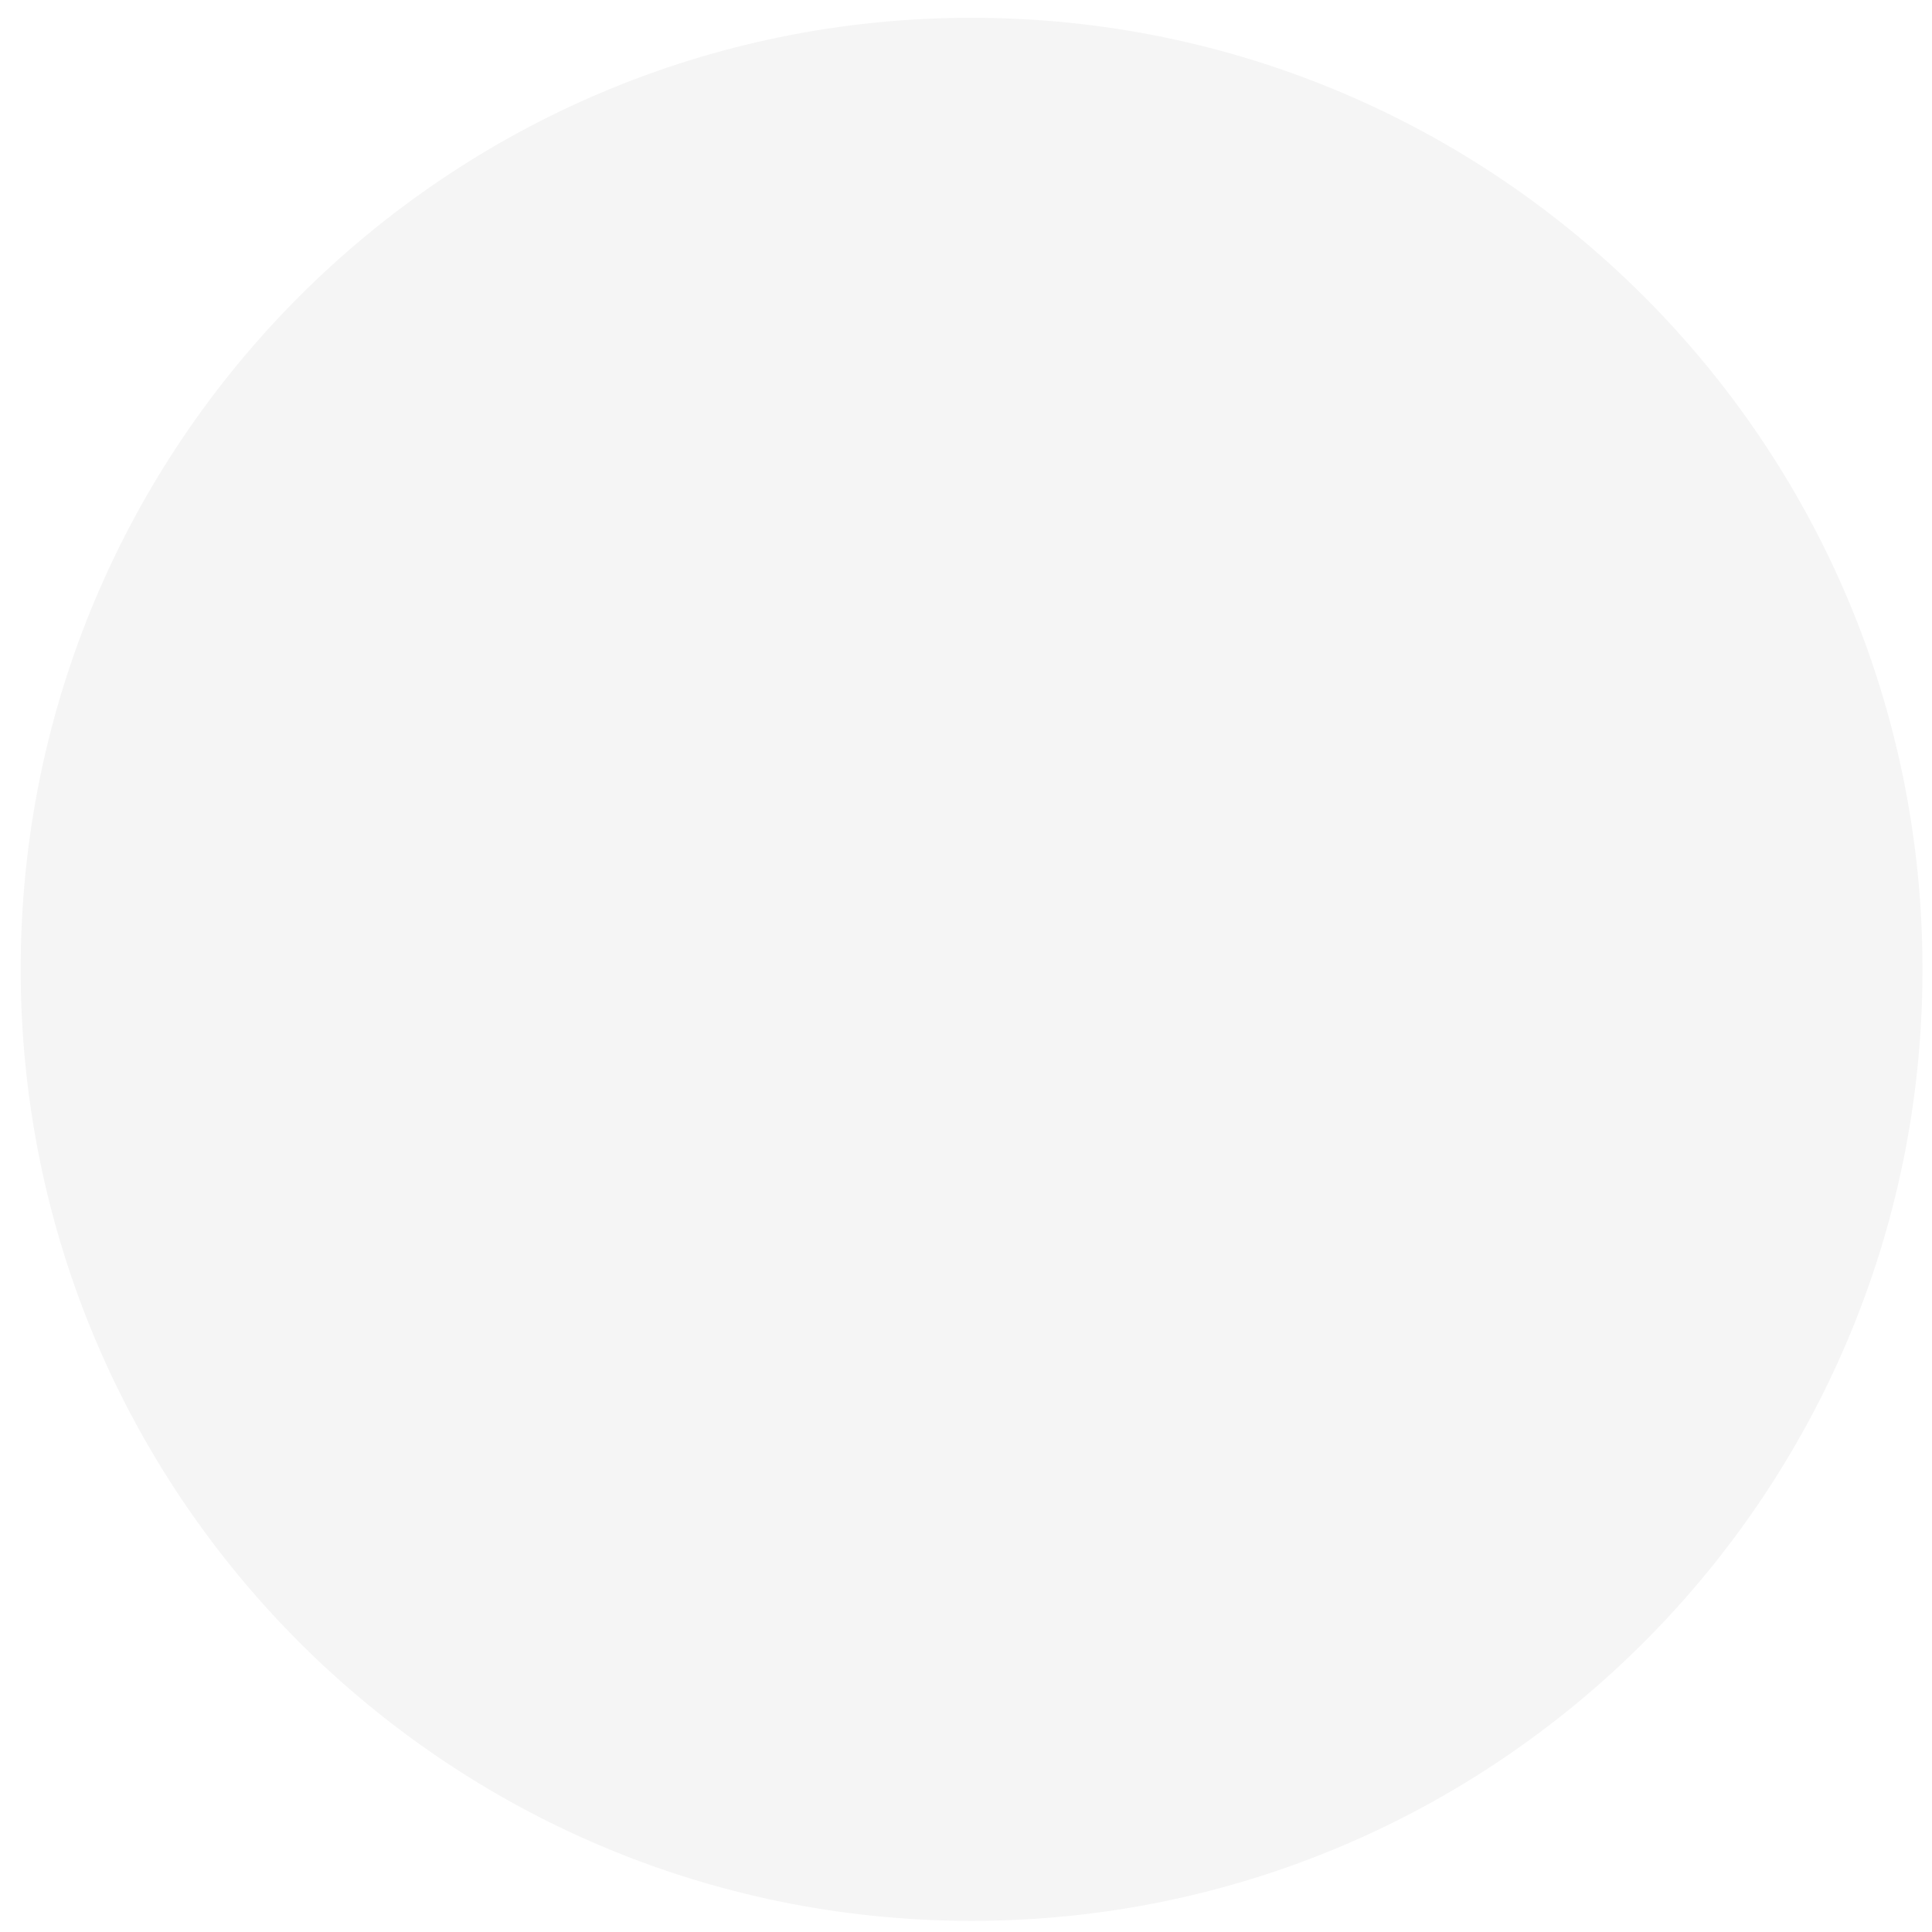
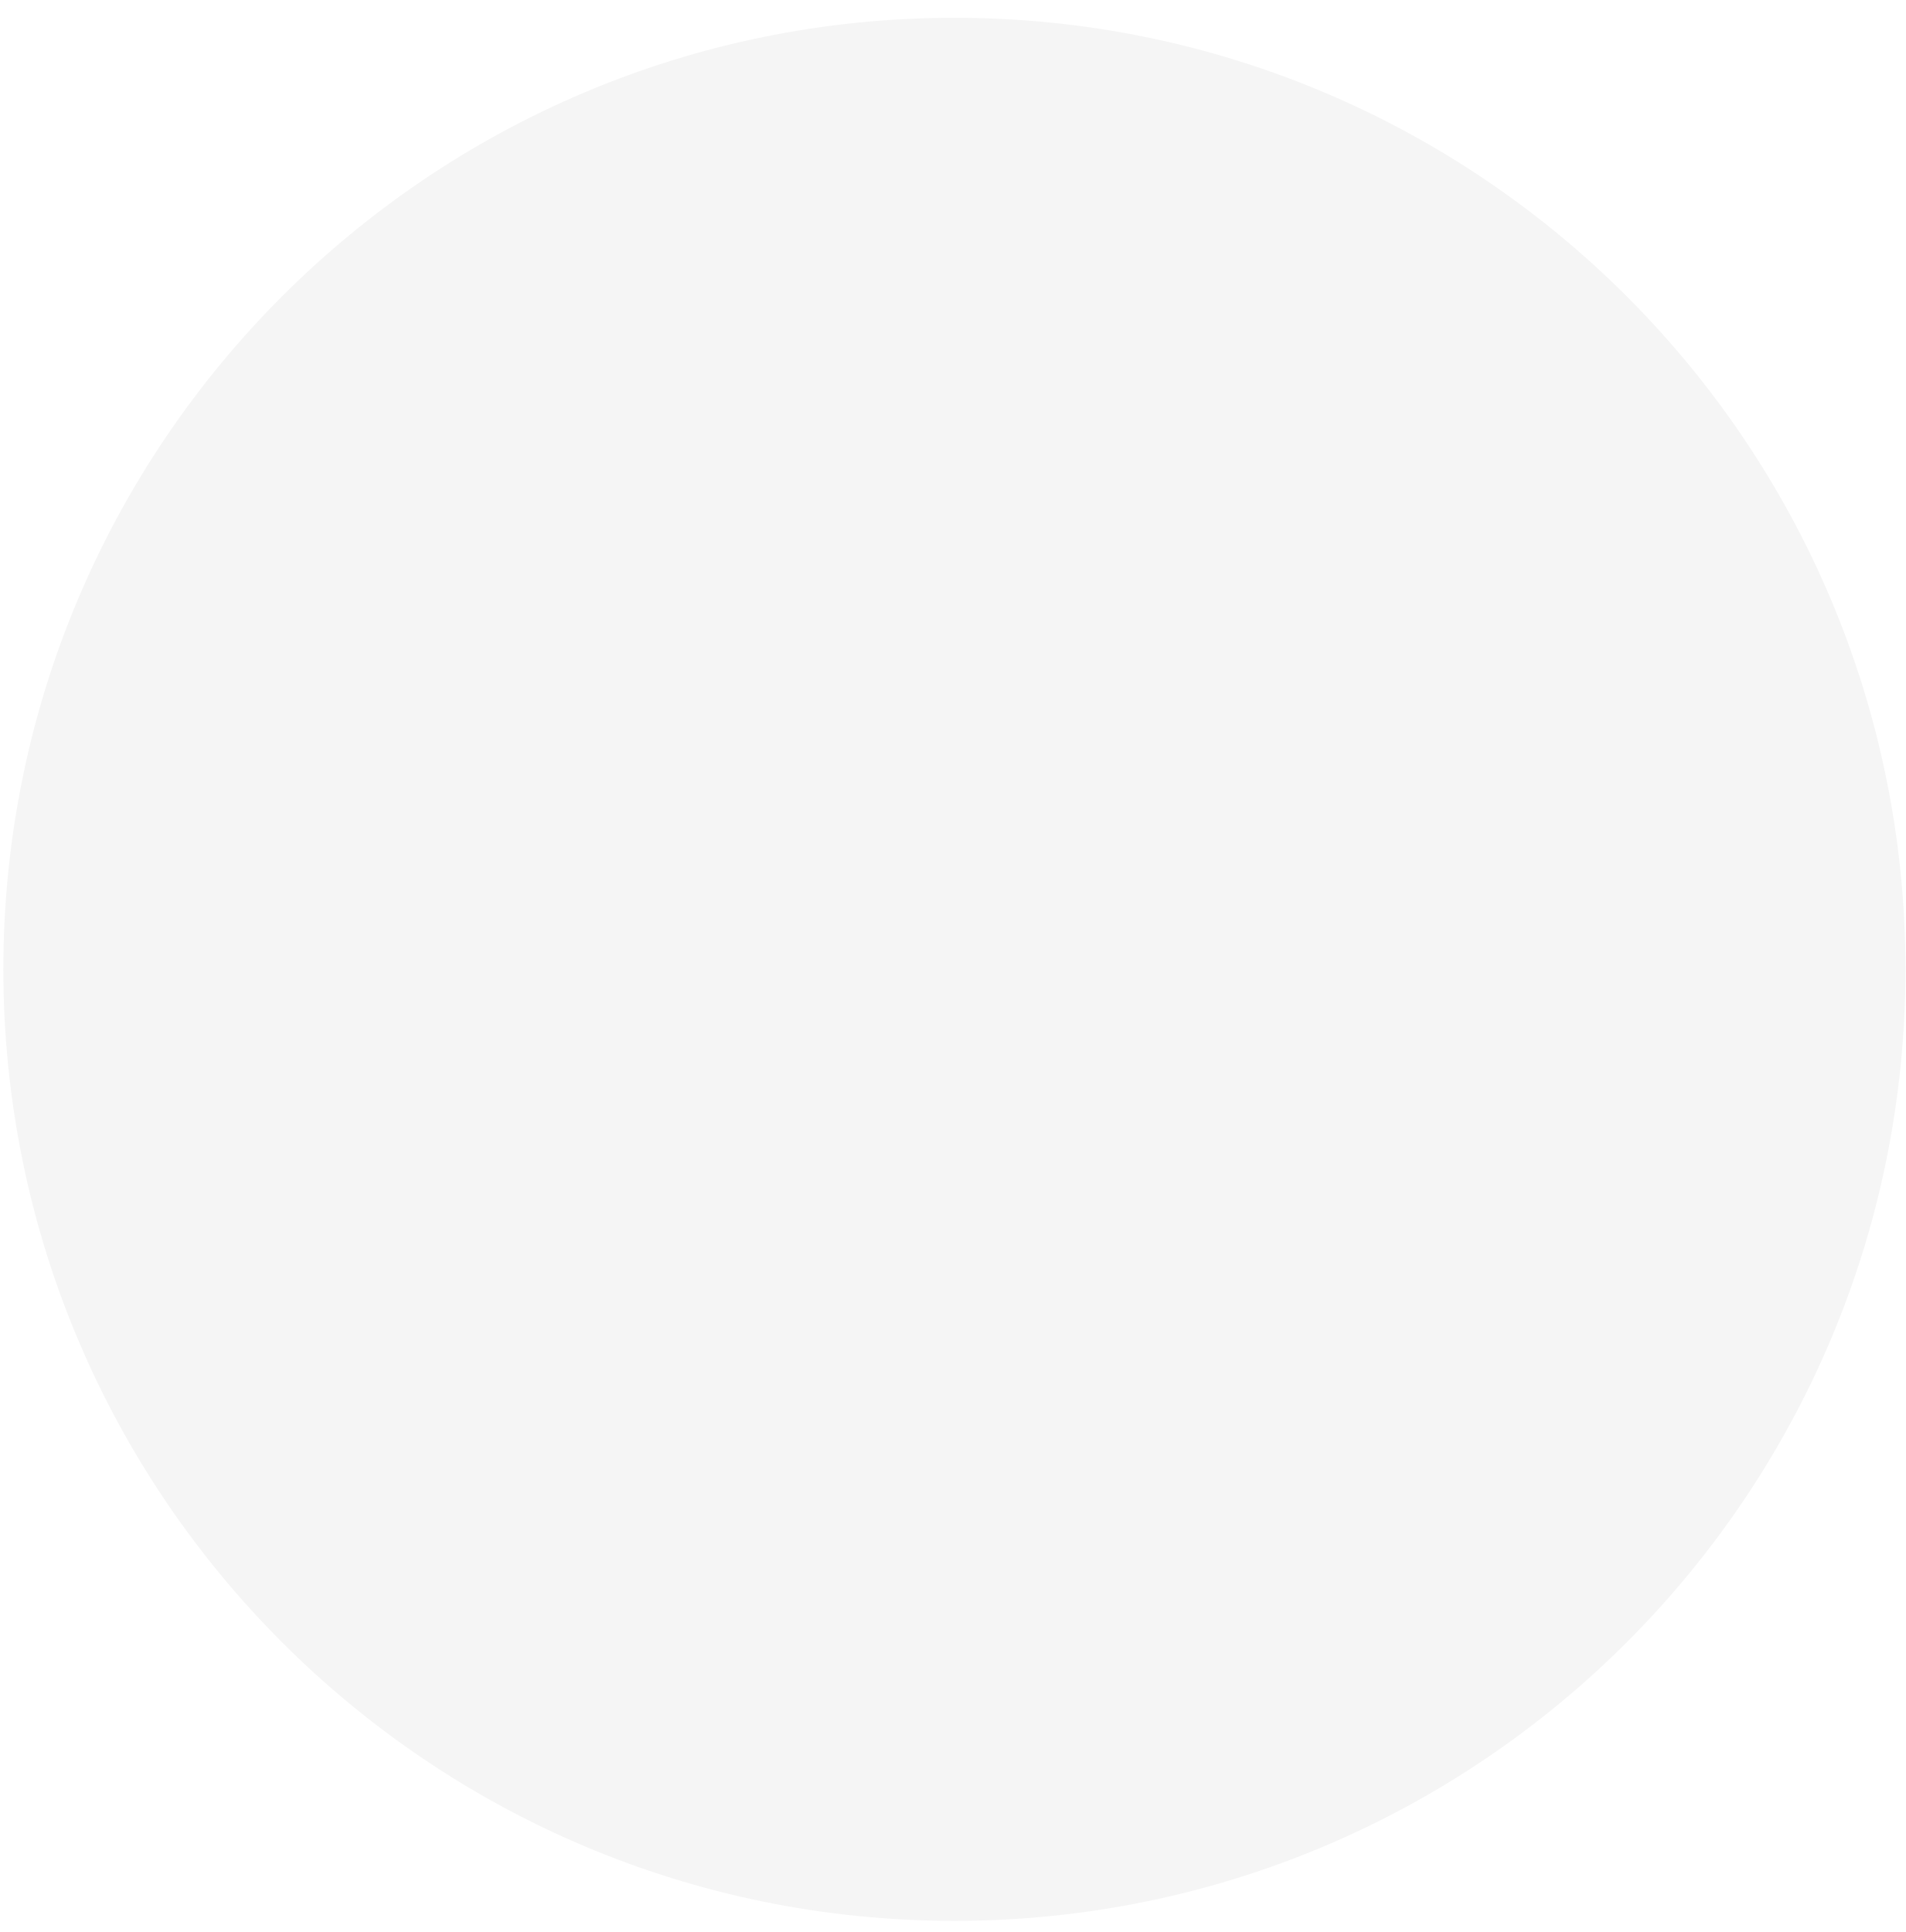
- <svg xmlns="http://www.w3.org/2000/svg" width="72" height="72" viewBox="0 0 72 72" fill="none">
-   <path d="M36.208 71.585C55.78 71.585 71.646 55.709 71.646 36.124C71.646 16.54 55.78 0.663 36.208 0.663C16.636 0.663 0.771 16.54 0.771 36.124C0.771 55.709 16.636 71.585 36.208 71.585Z" fill="#F5F5F5" />
+ <svg xmlns="http://www.w3.org/2000/svg" width="71" height="72" viewBox="0 0 71 72" fill="none">
+   <path d="M35.562 71.585C55.134 71.585 71 55.709 71 36.124C71 16.54 55.134 0.663 35.562 0.663C15.991 0.663 0.125 16.54 0.125 36.124C0.125 55.709 15.991 71.585 35.562 71.585Z" fill="#F5F5F5" />
</svg>
